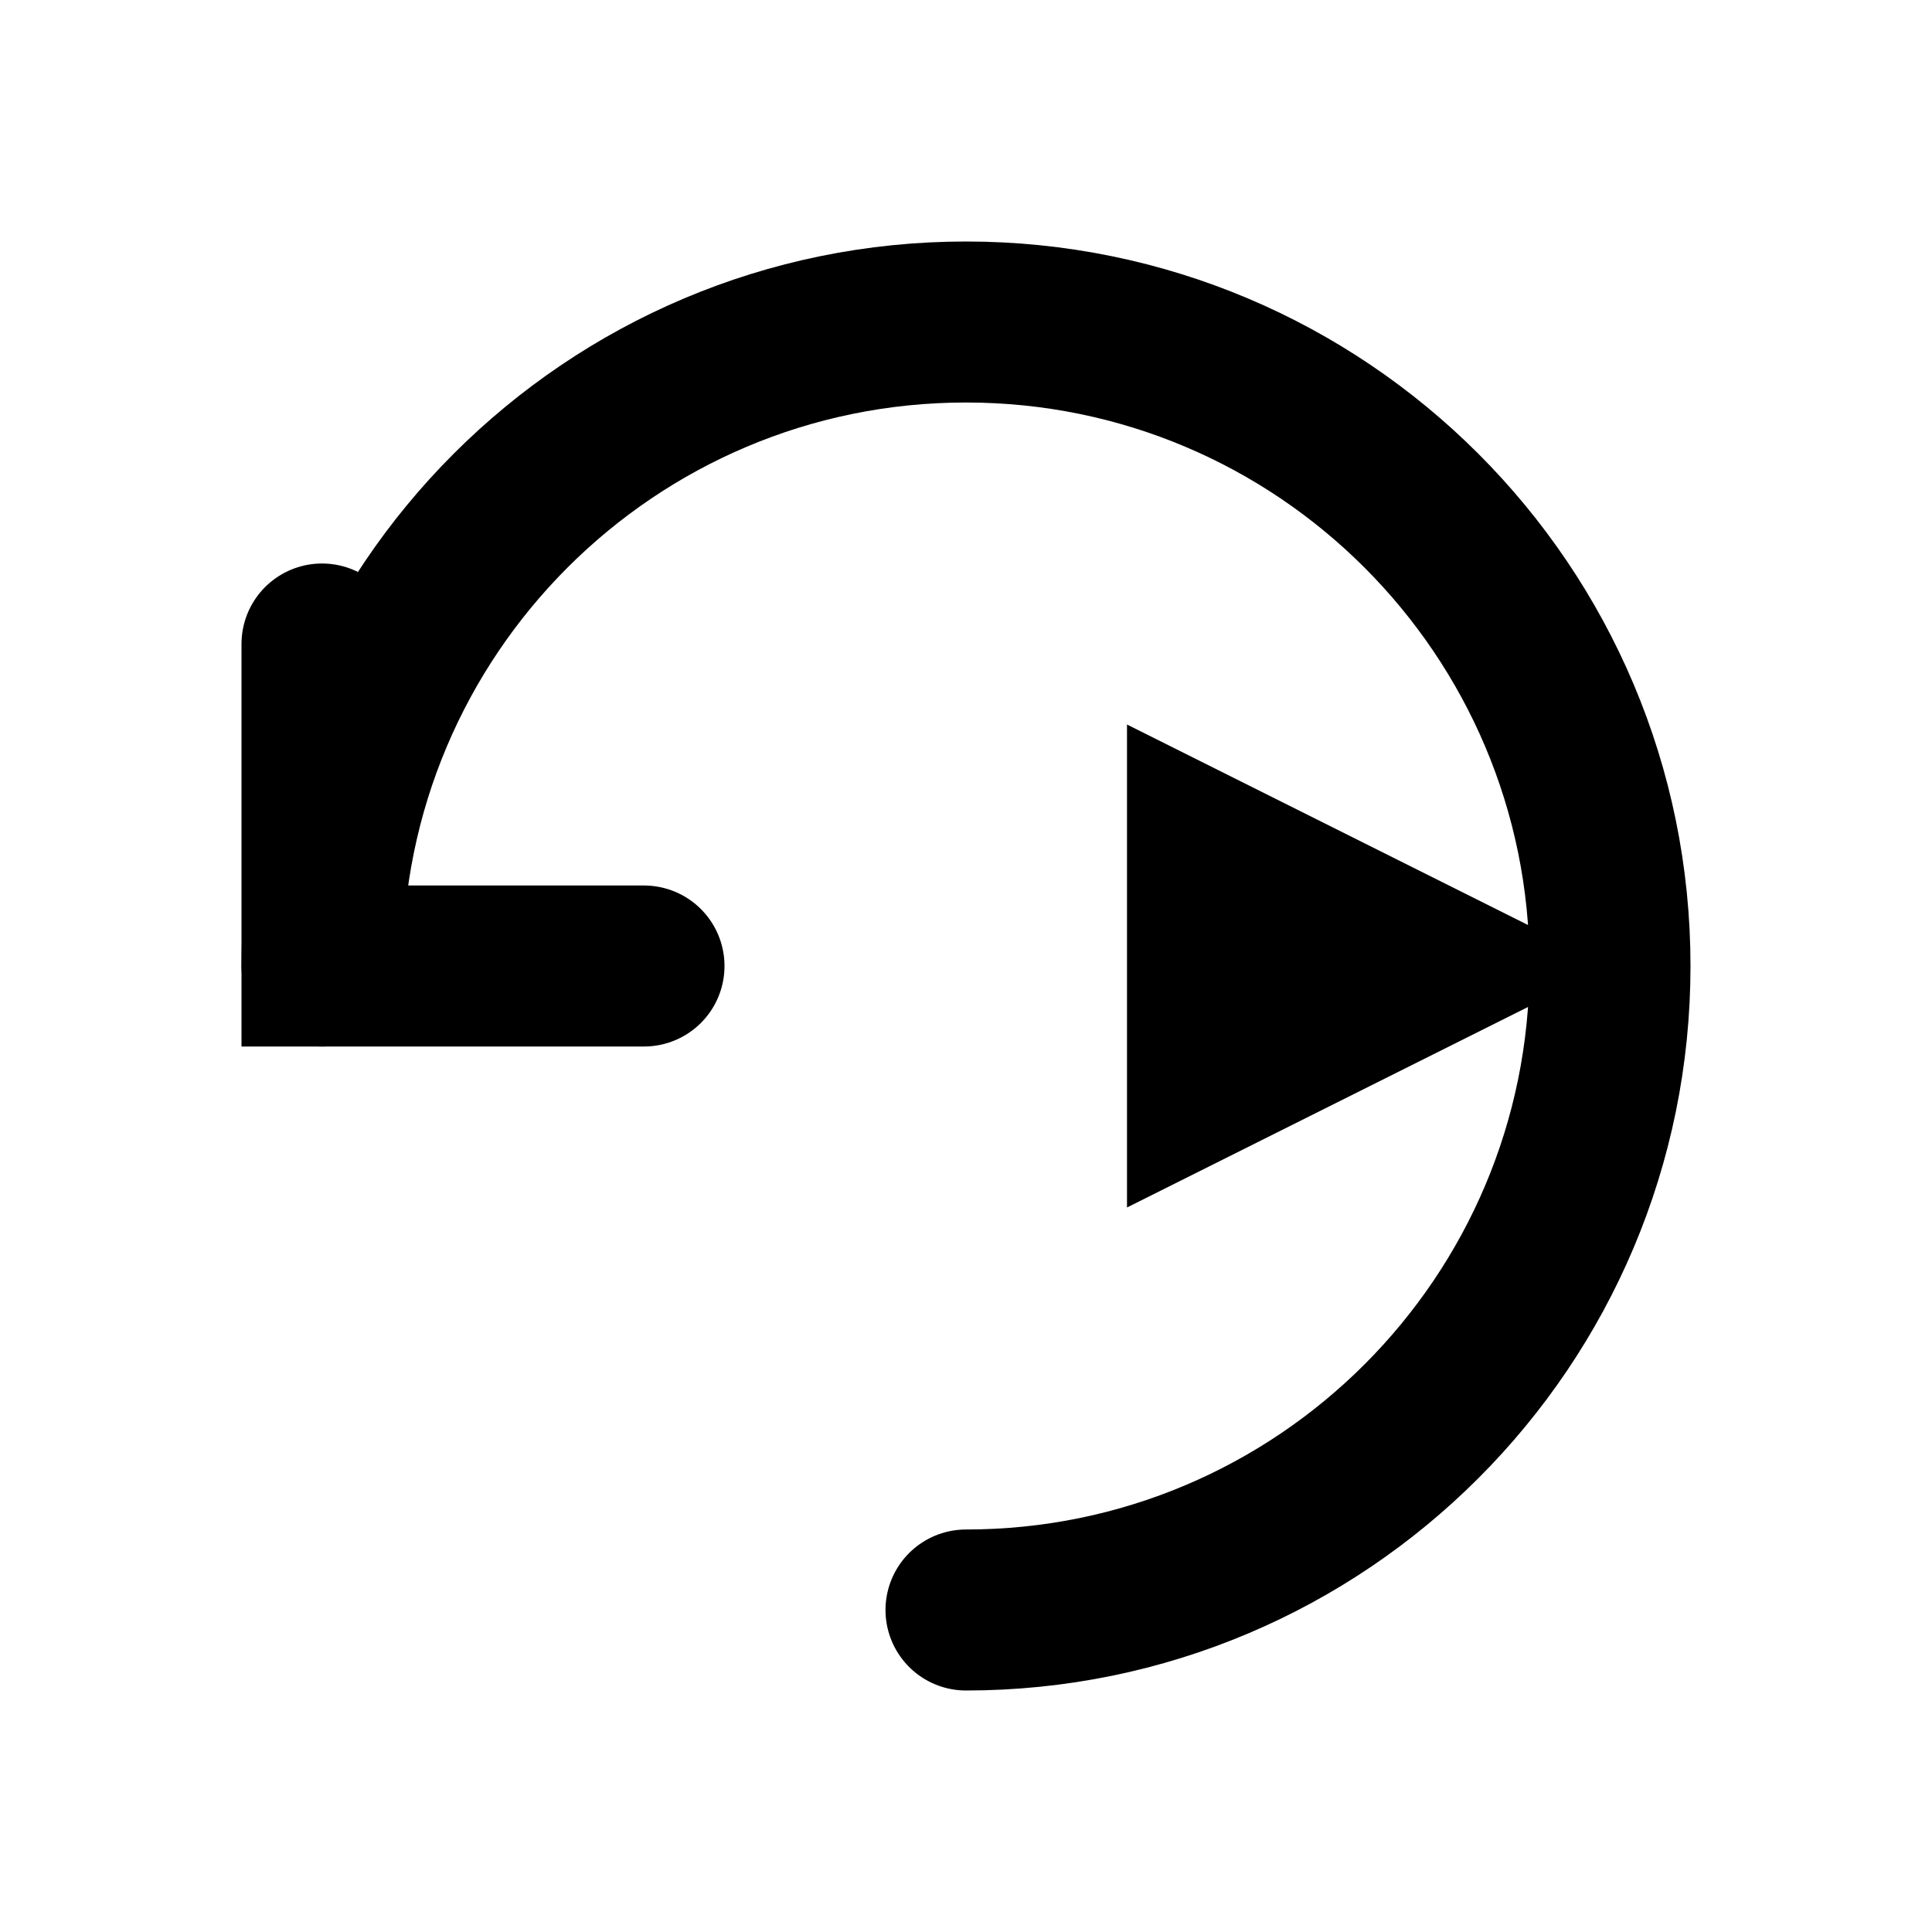
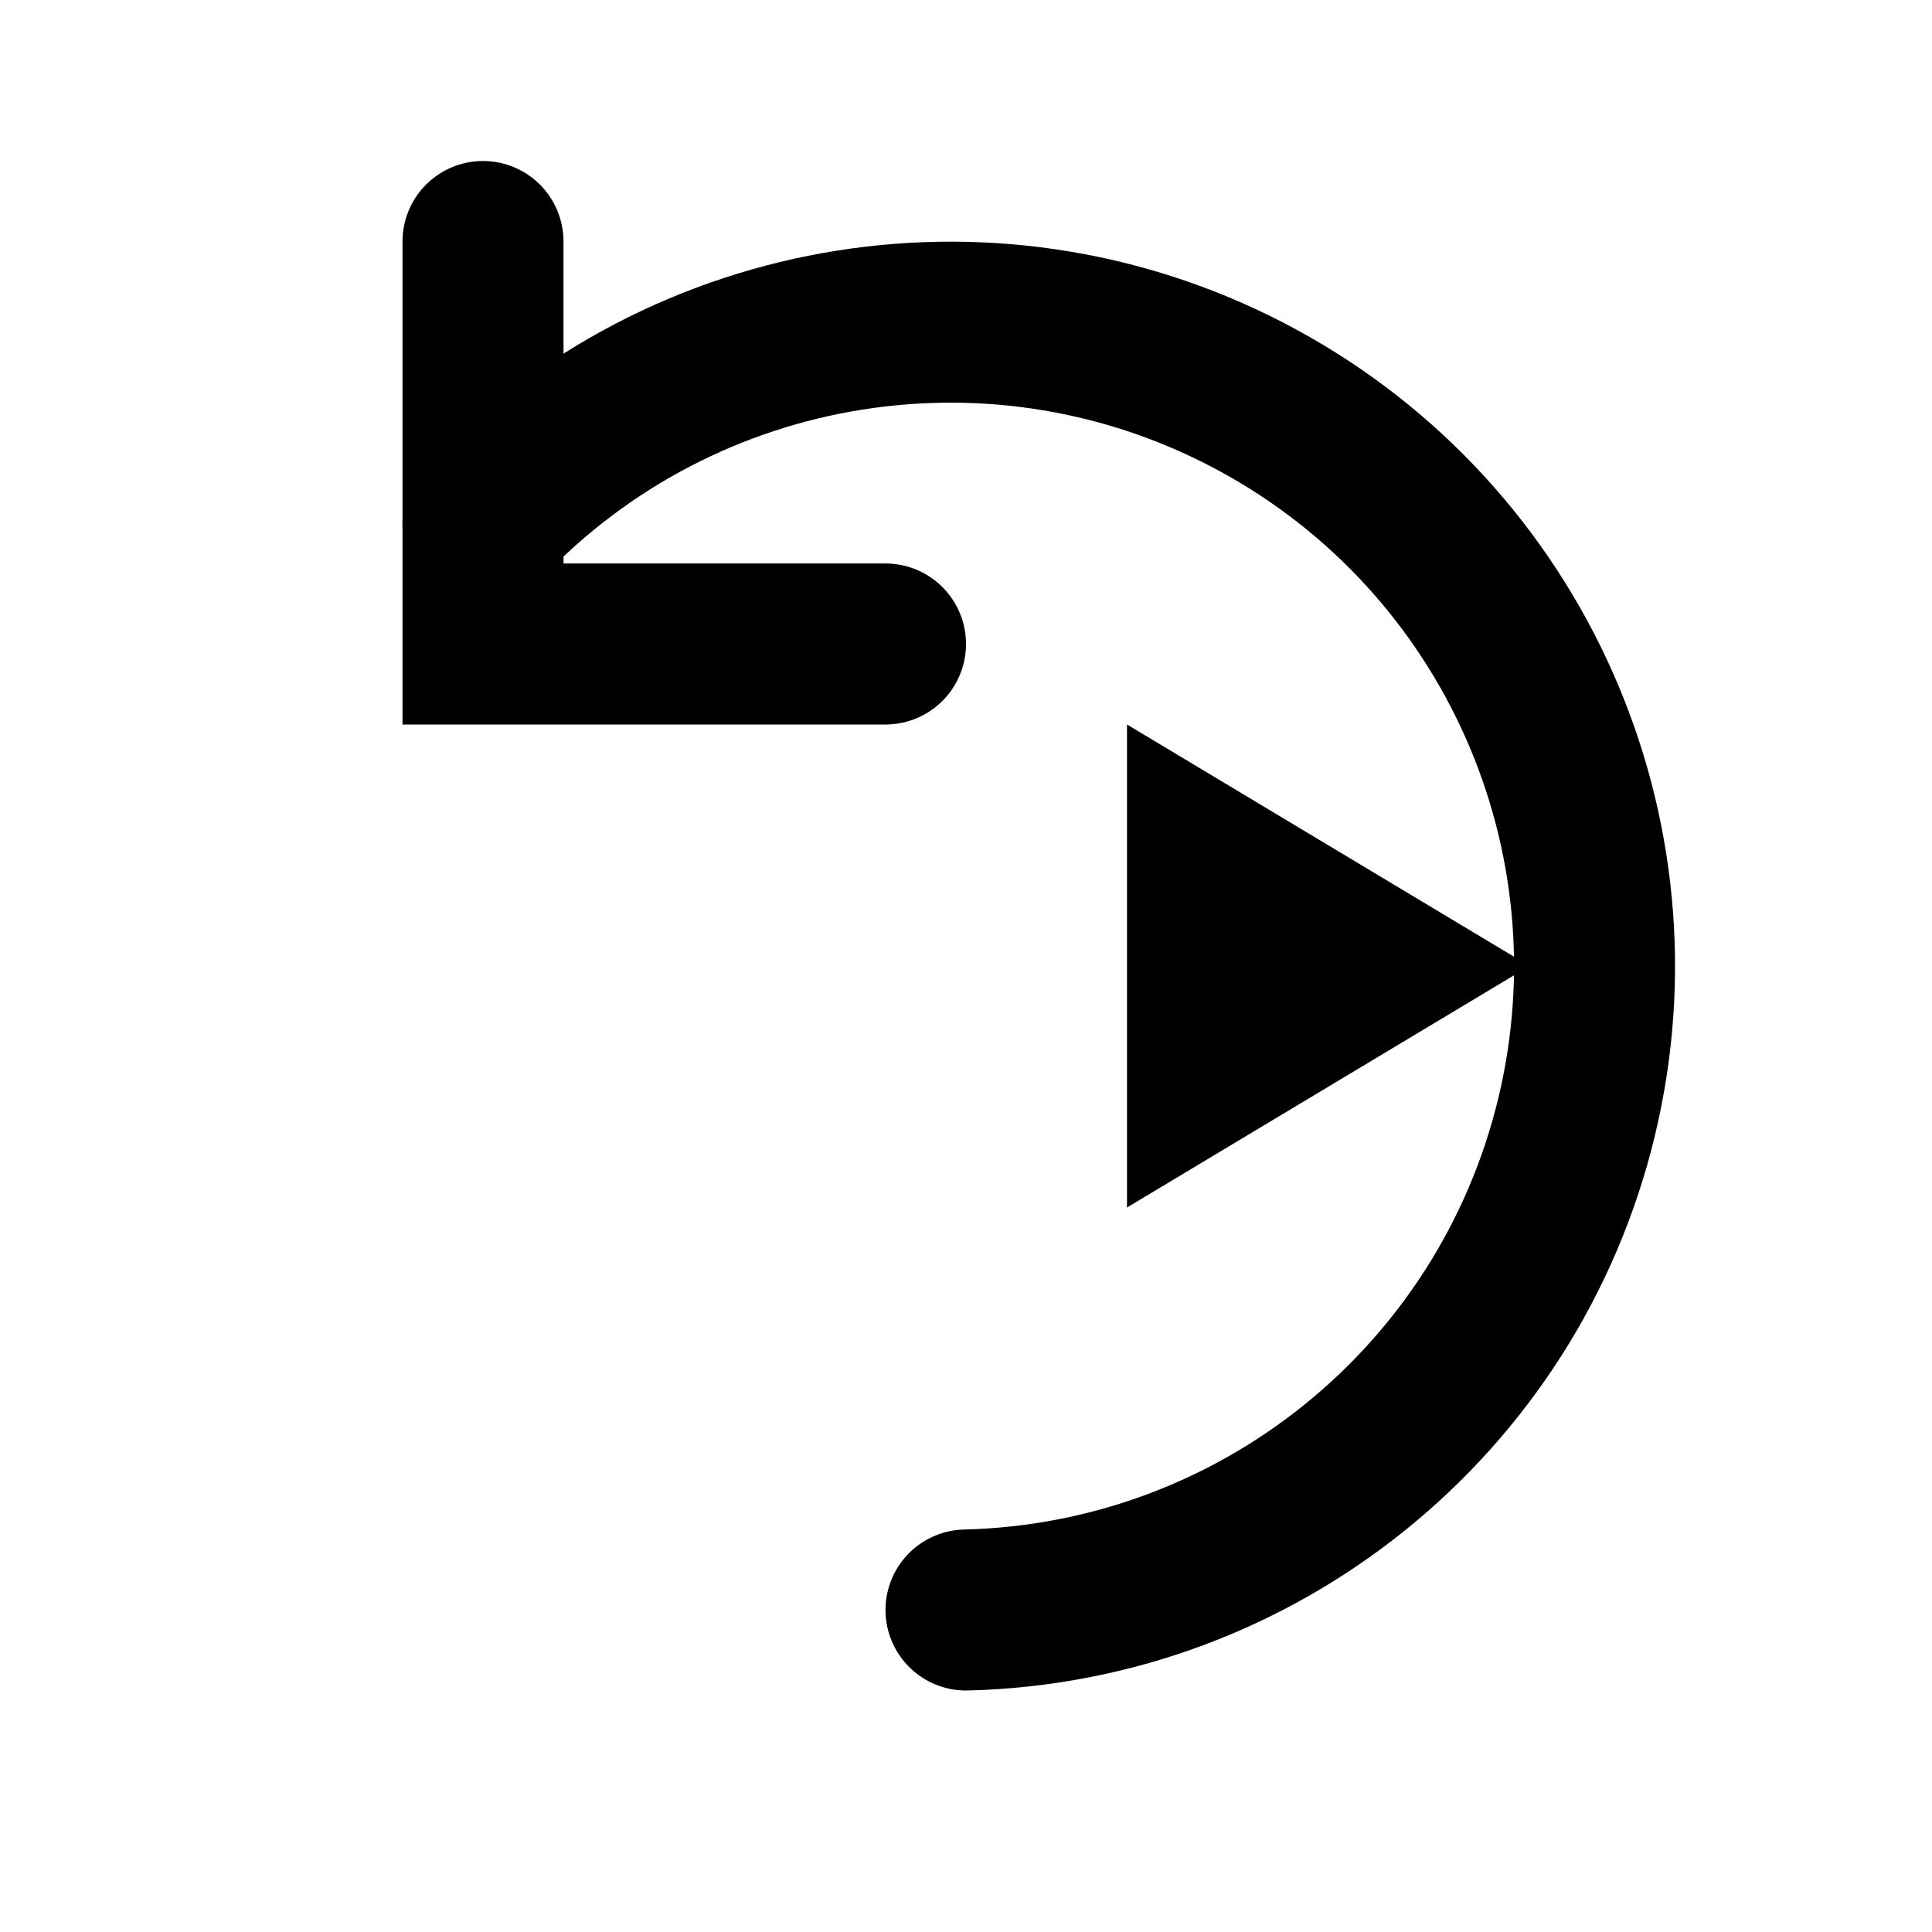
<svg xmlns="http://www.w3.org/2000/svg" viewBox="0 0 24 24" width="24" height="24">
-   <path d="M4 12a8 8 0 118 8" stroke="#000000" stroke-width="2" fill="none" stroke-linecap="round" />
-   <path d="M4 8v4h4" stroke="#000000" stroke-width="2" stroke-linecap="round" fill="none" />
-   <polygon points="14,9 20,12 14,15" fill="#000000" />
+   <path d="M12 20a8 8 0 10-6-13.5" stroke="#000000" stroke-width="2" fill="none" stroke-linecap="round" />
+   <path d="M6 3l0 5 5 0" stroke="#000000" stroke-width="2" stroke-linecap="round" fill="none" />
+   <polygon points="14,9 19,12 14,15" fill="#000000" />
</svg>
